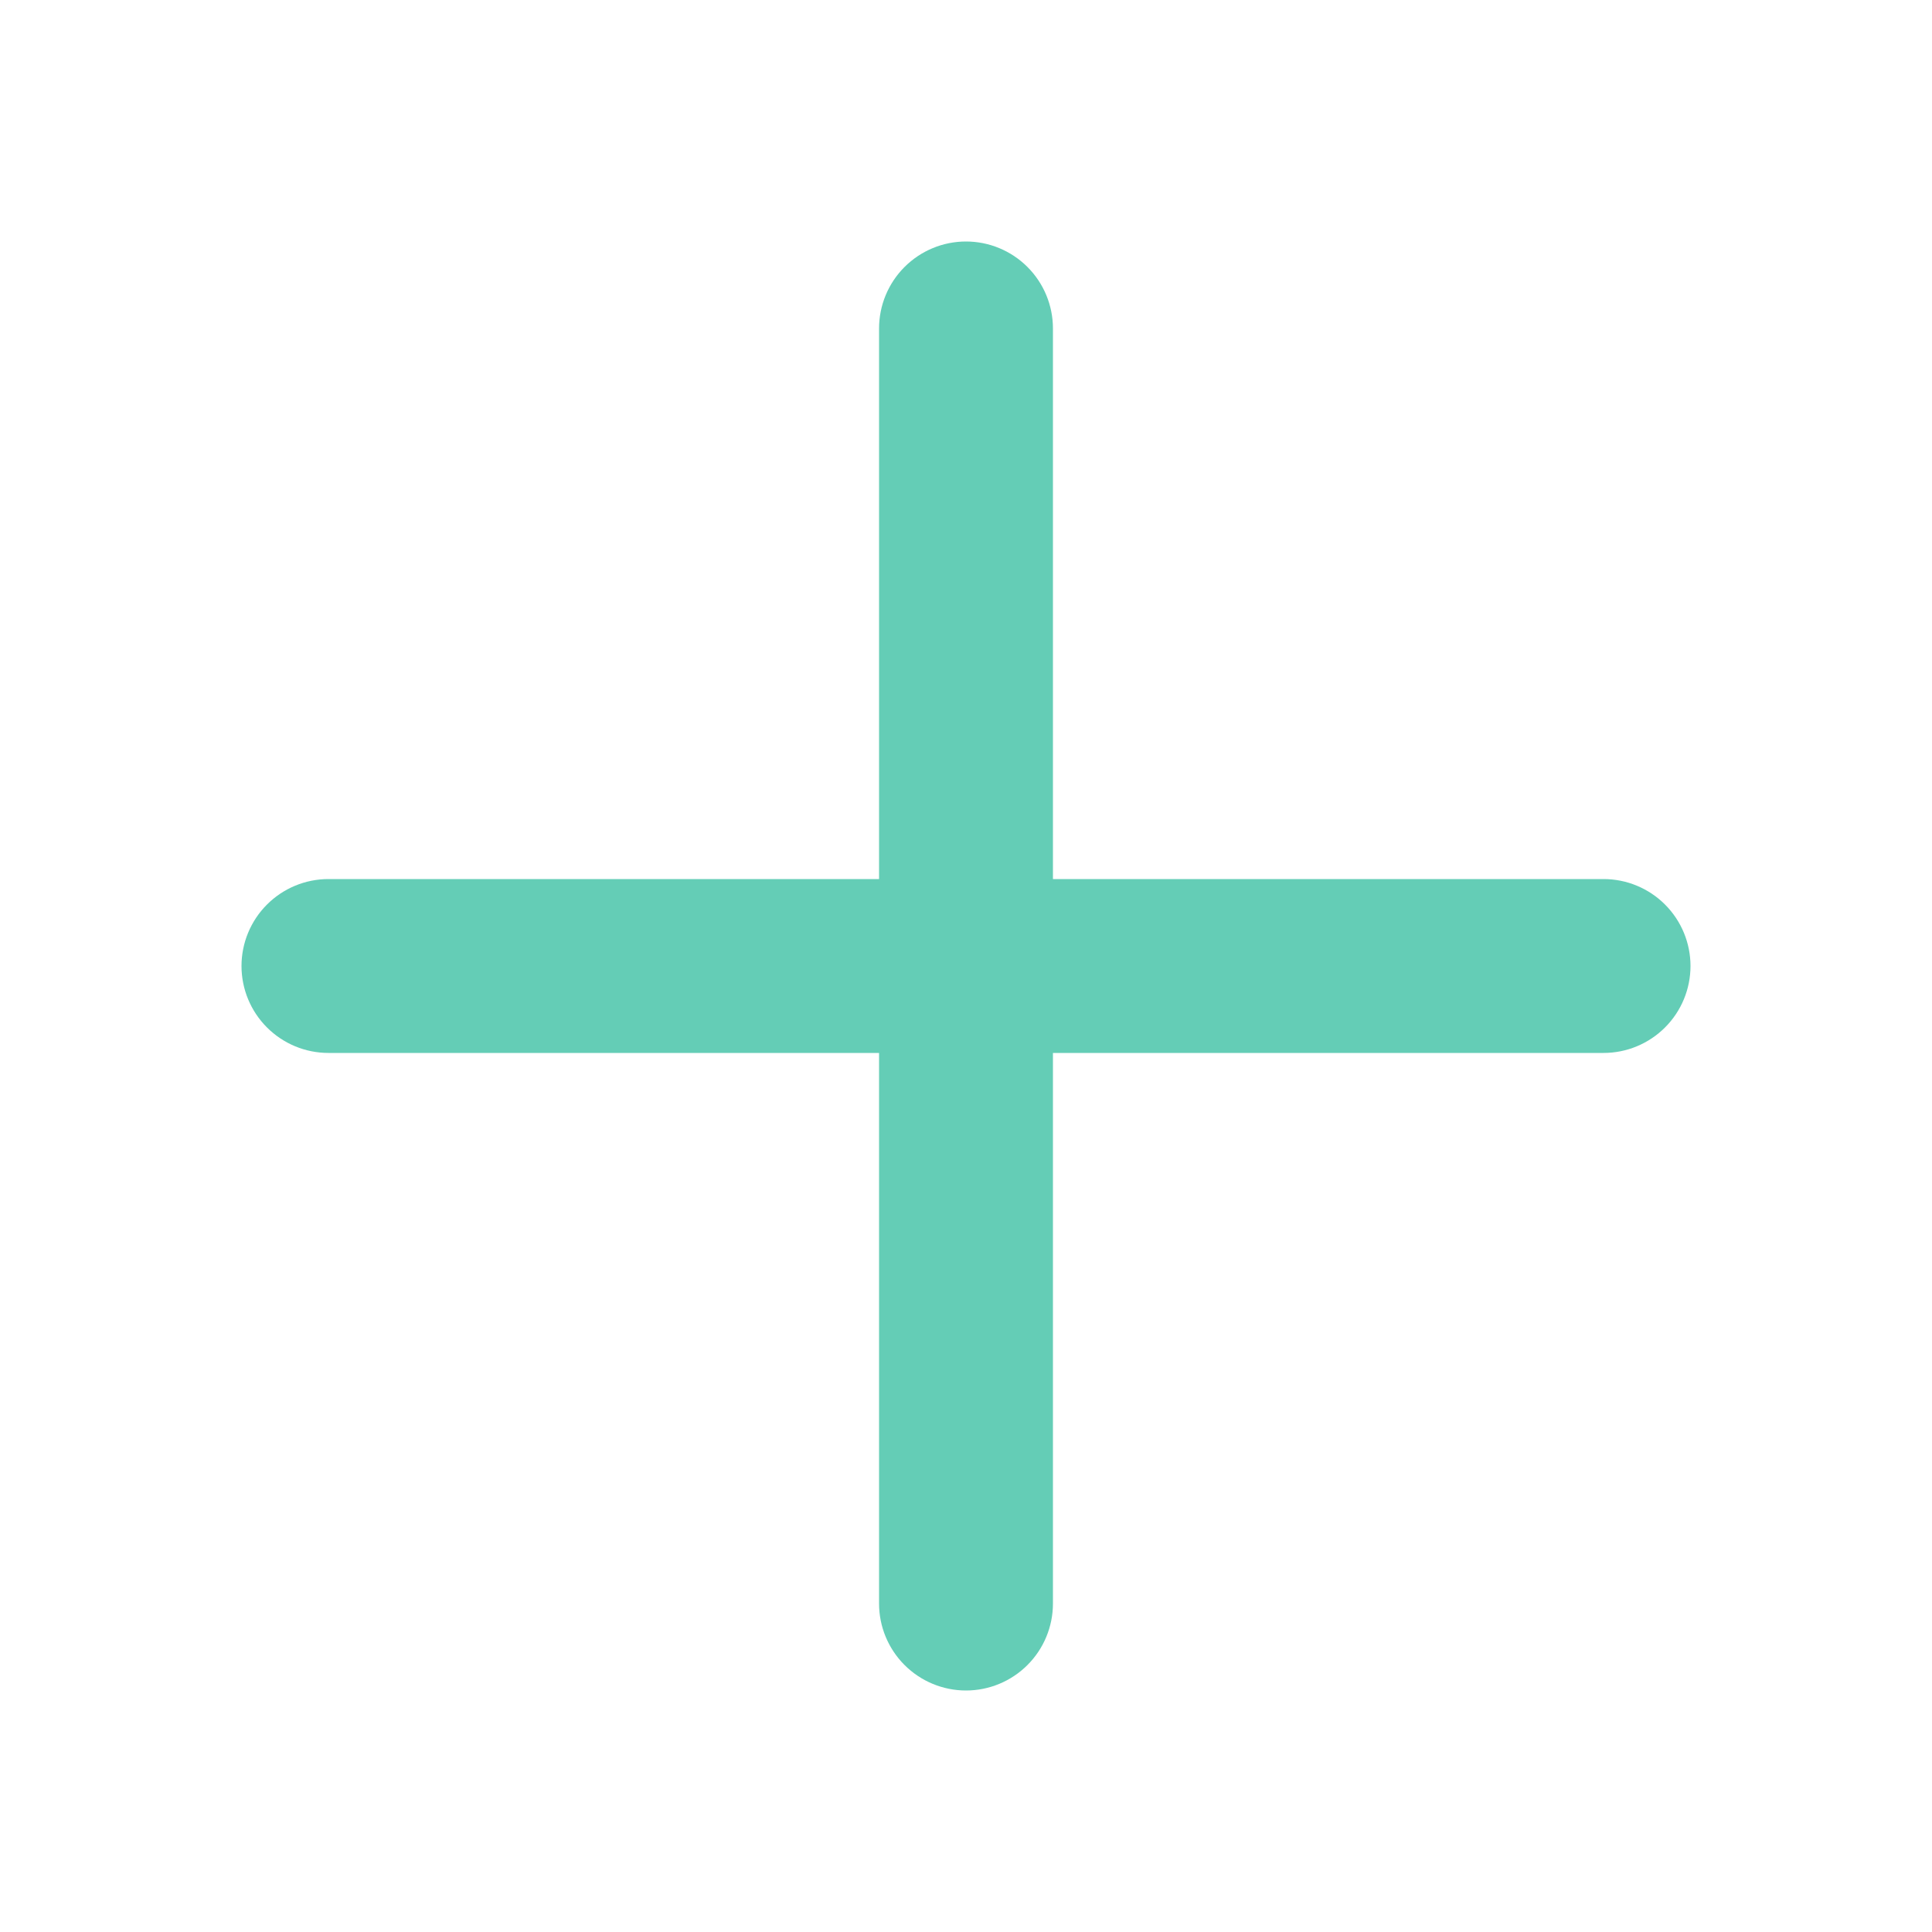
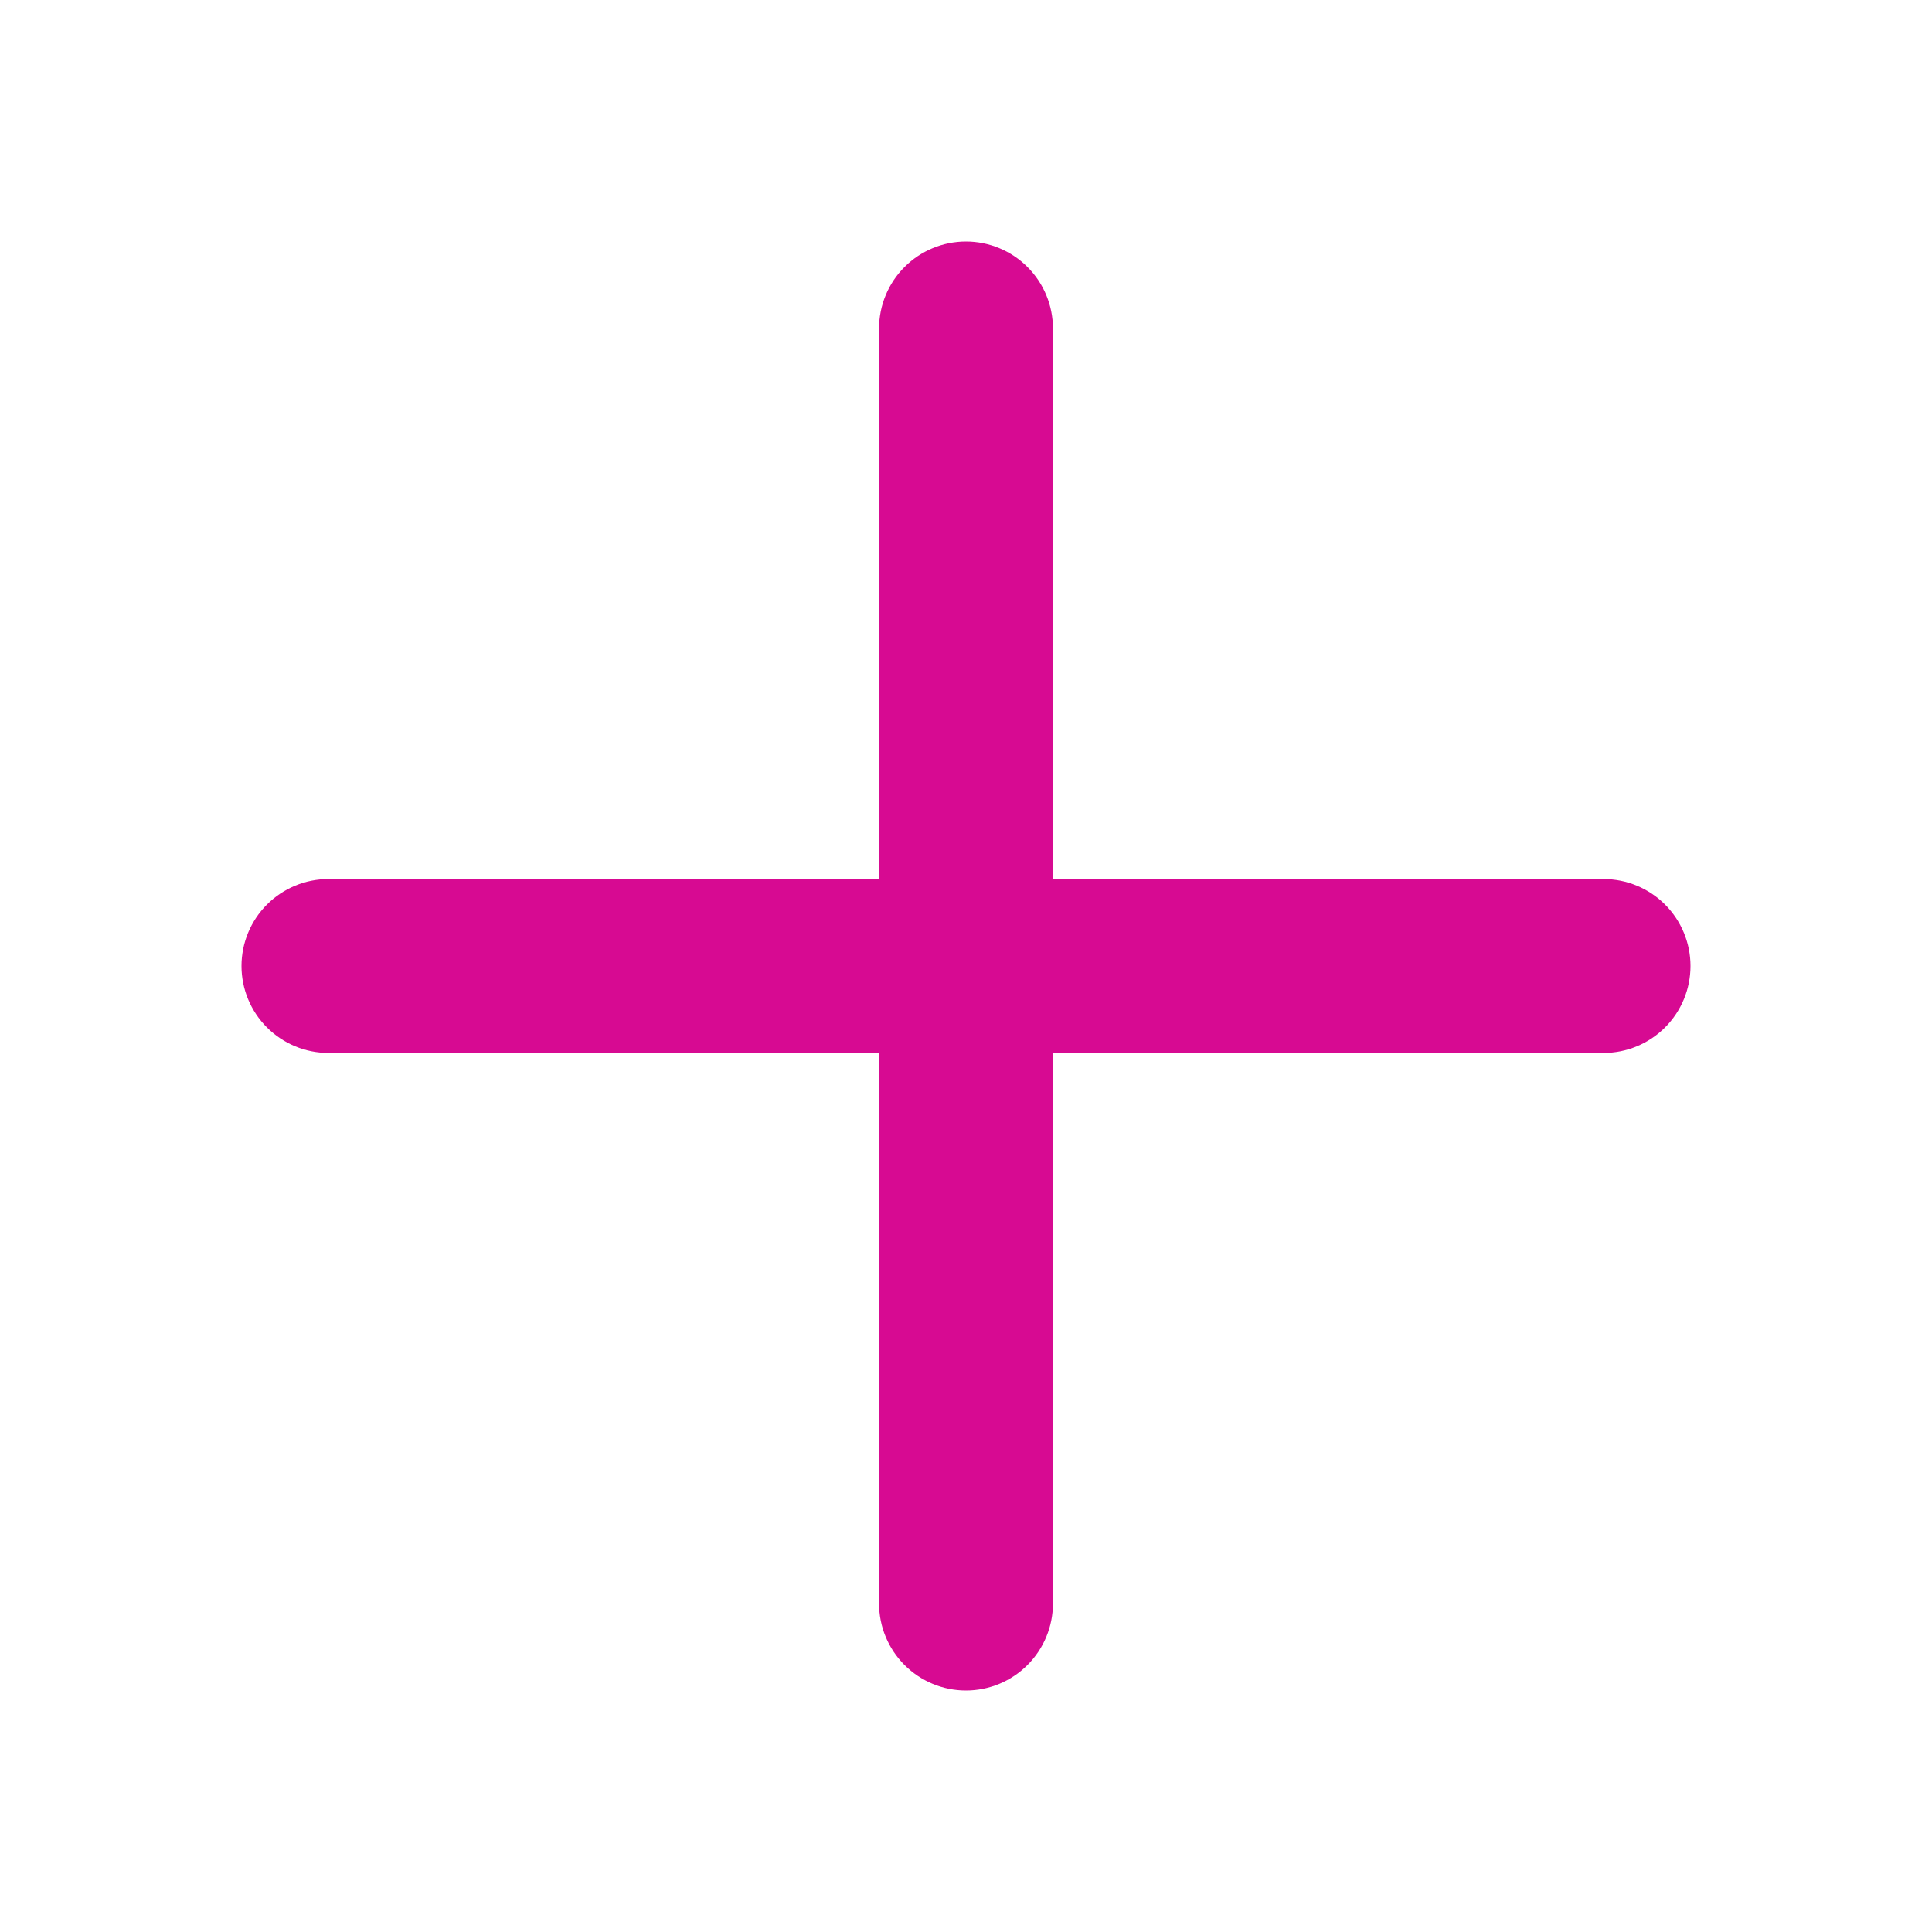
<svg xmlns="http://www.w3.org/2000/svg" width="32" height="32" viewBox="0 0 32 32" fill="none">
  <g id="Icons Huge">
-     <path id="Vector" d="M28 16C28 16.382 27.848 16.748 27.578 17.018C27.308 17.288 26.942 17.44 26.56 17.44H17.44V26.56C17.44 26.942 17.288 27.308 17.018 27.578C16.748 27.848 16.382 28 16 28C15.618 28 15.252 27.848 14.982 27.578C14.712 27.308 14.56 26.942 14.56 26.56V17.44H5.44C5.058 17.44 4.692 17.288 4.422 17.018C4.152 16.748 4 16.382 4 16C4 15.618 4.152 15.252 4.422 14.982C4.692 14.712 5.058 14.56 5.44 14.56H14.56V5.44C14.56 5.058 14.712 4.692 14.982 4.422C15.252 4.152 15.618 4 16 4C16.382 4 16.748 4.152 17.018 4.422C17.288 4.692 17.44 5.058 17.44 5.44V14.56H26.56C26.942 14.56 27.308 14.712 27.578 14.982C27.848 15.252 28 15.618 28 16Z" fill="#64CDB6" />
+     <path id="Vector" d="M28 16C28 16.382 27.848 16.748 27.578 17.018C27.308 17.288 26.942 17.44 26.56 17.44H17.44V26.56C17.44 26.942 17.288 27.308 17.018 27.578C16.748 27.848 16.382 28 16 28C15.618 28 15.252 27.848 14.982 27.578C14.712 27.308 14.56 26.942 14.56 26.56V17.44H5.44C5.058 17.44 4.692 17.288 4.422 17.018C4.152 16.748 4 16.382 4 16C4 15.618 4.152 15.252 4.422 14.982C4.692 14.712 5.058 14.56 5.44 14.56H14.56V5.44C14.56 5.058 14.712 4.692 14.982 4.422C15.252 4.152 15.618 4 16 4C16.382 4 16.748 4.152 17.018 4.422C17.288 4.692 17.44 5.058 17.44 5.44V14.56H26.56C26.942 14.56 27.308 14.712 27.578 14.982C27.848 15.252 28 15.618 28 16Z" fill="#D70A92" />
  </g>
</svg>
